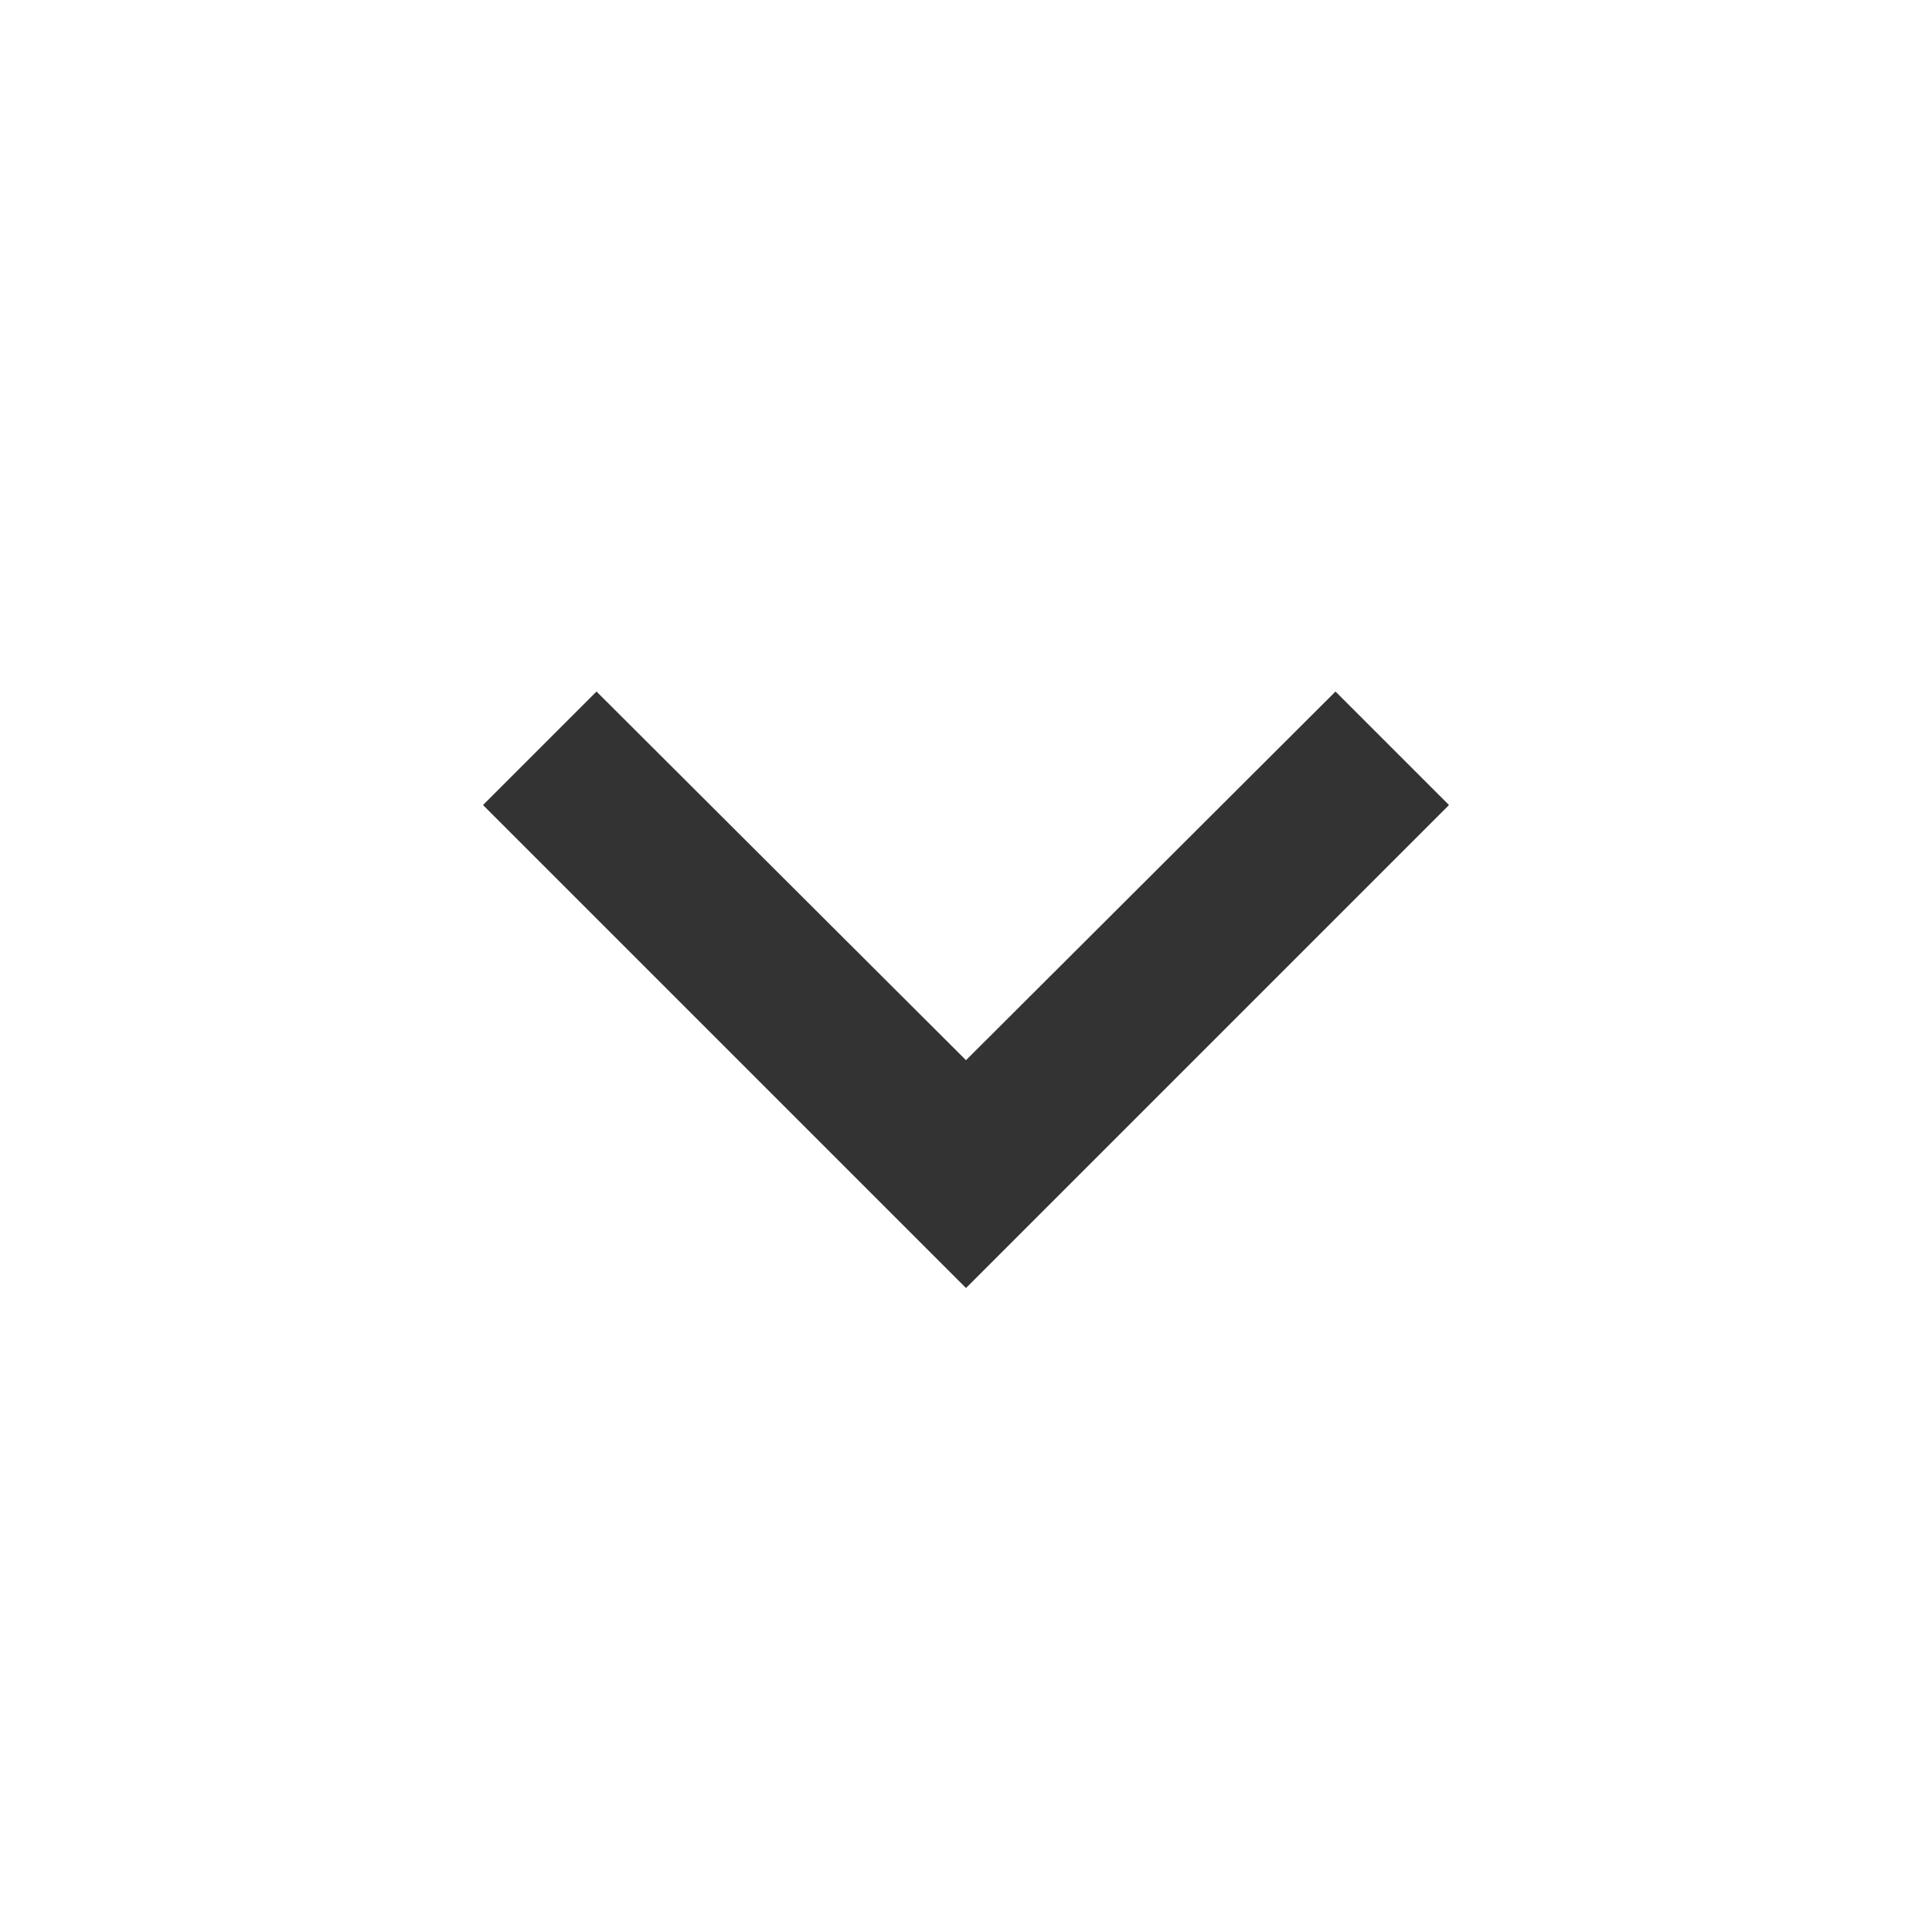
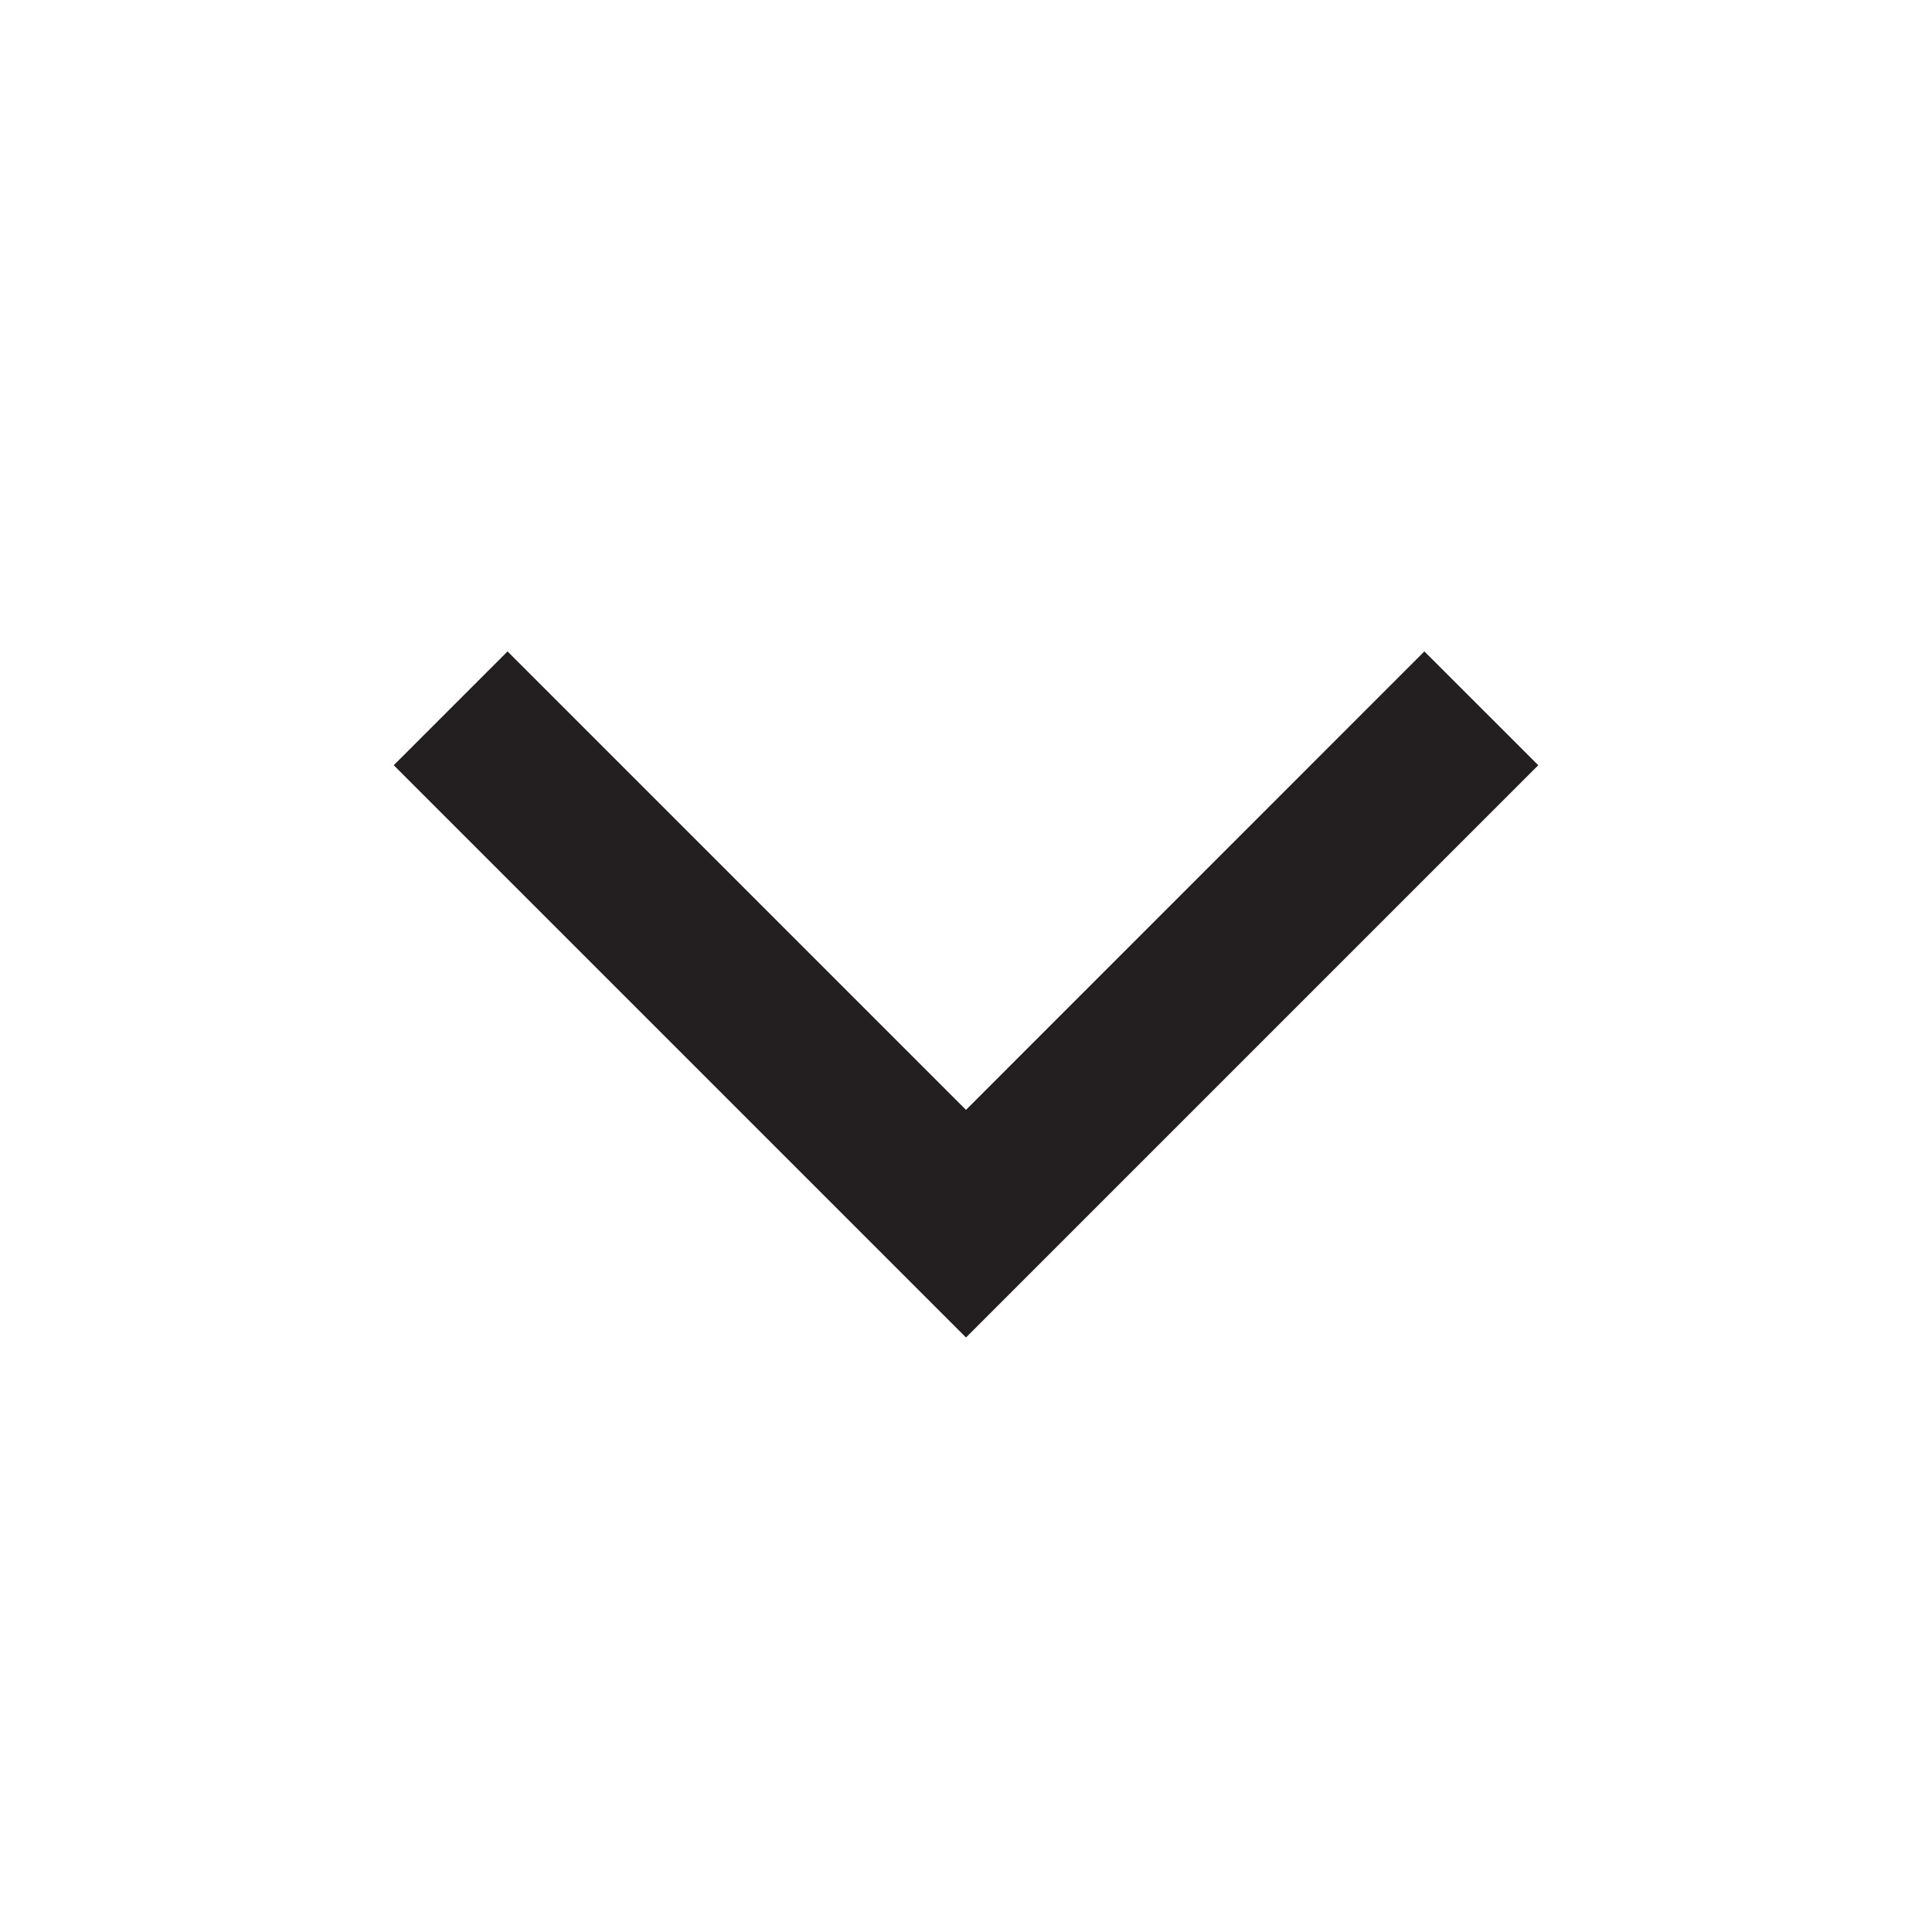
- <svg xmlns="http://www.w3.org/2000/svg" width="16" height="16" viewBox="0 0 16 16" fill="none">
-   <path d="M4.94 5.727L8 8.78L11.06 5.727L12 6.667L8 10.667L4 6.667L4.94 5.727Z" fill="#333333" />
+ <svg xmlns="http://www.w3.org/2000/svg" width="48" height="48" viewBox="0 0 48 48" fill="none">
+   <path d="M24 33.23L9.782 19.012L12.61 16.184L24 27.574L35.388 16.184L38.218 19.012L24 33.23Z" fill="#231F20" />
</svg>
